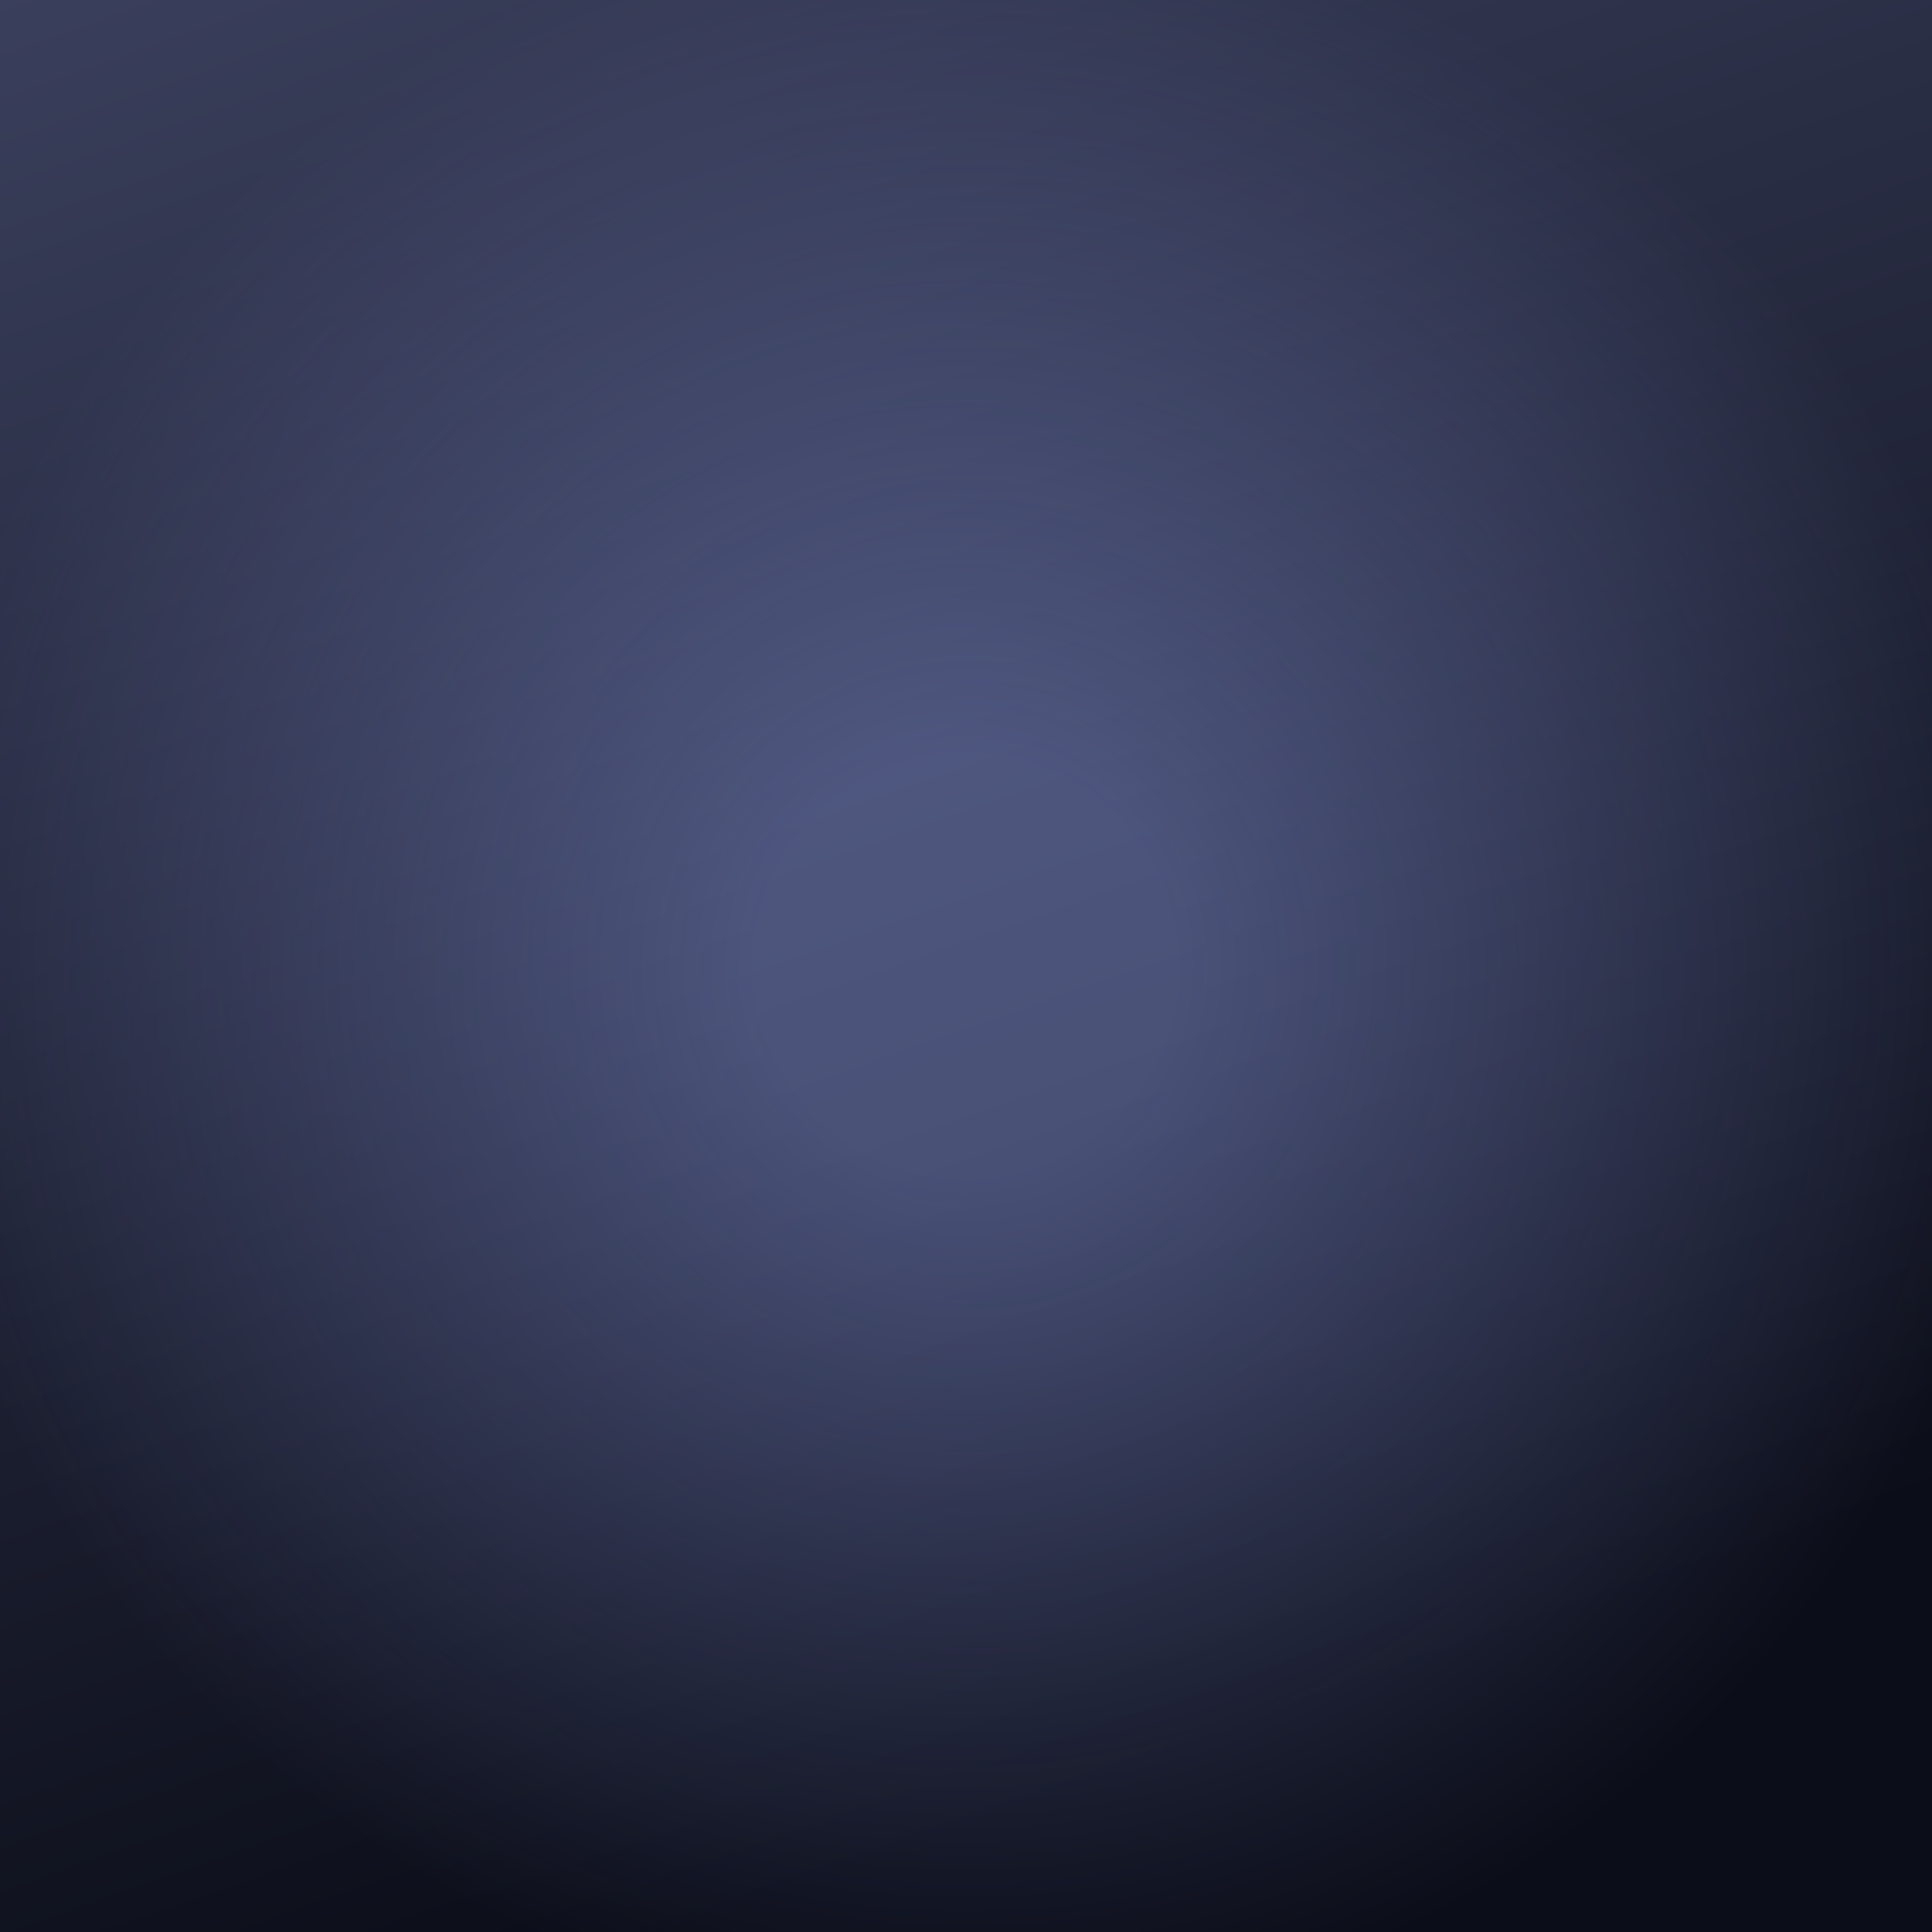
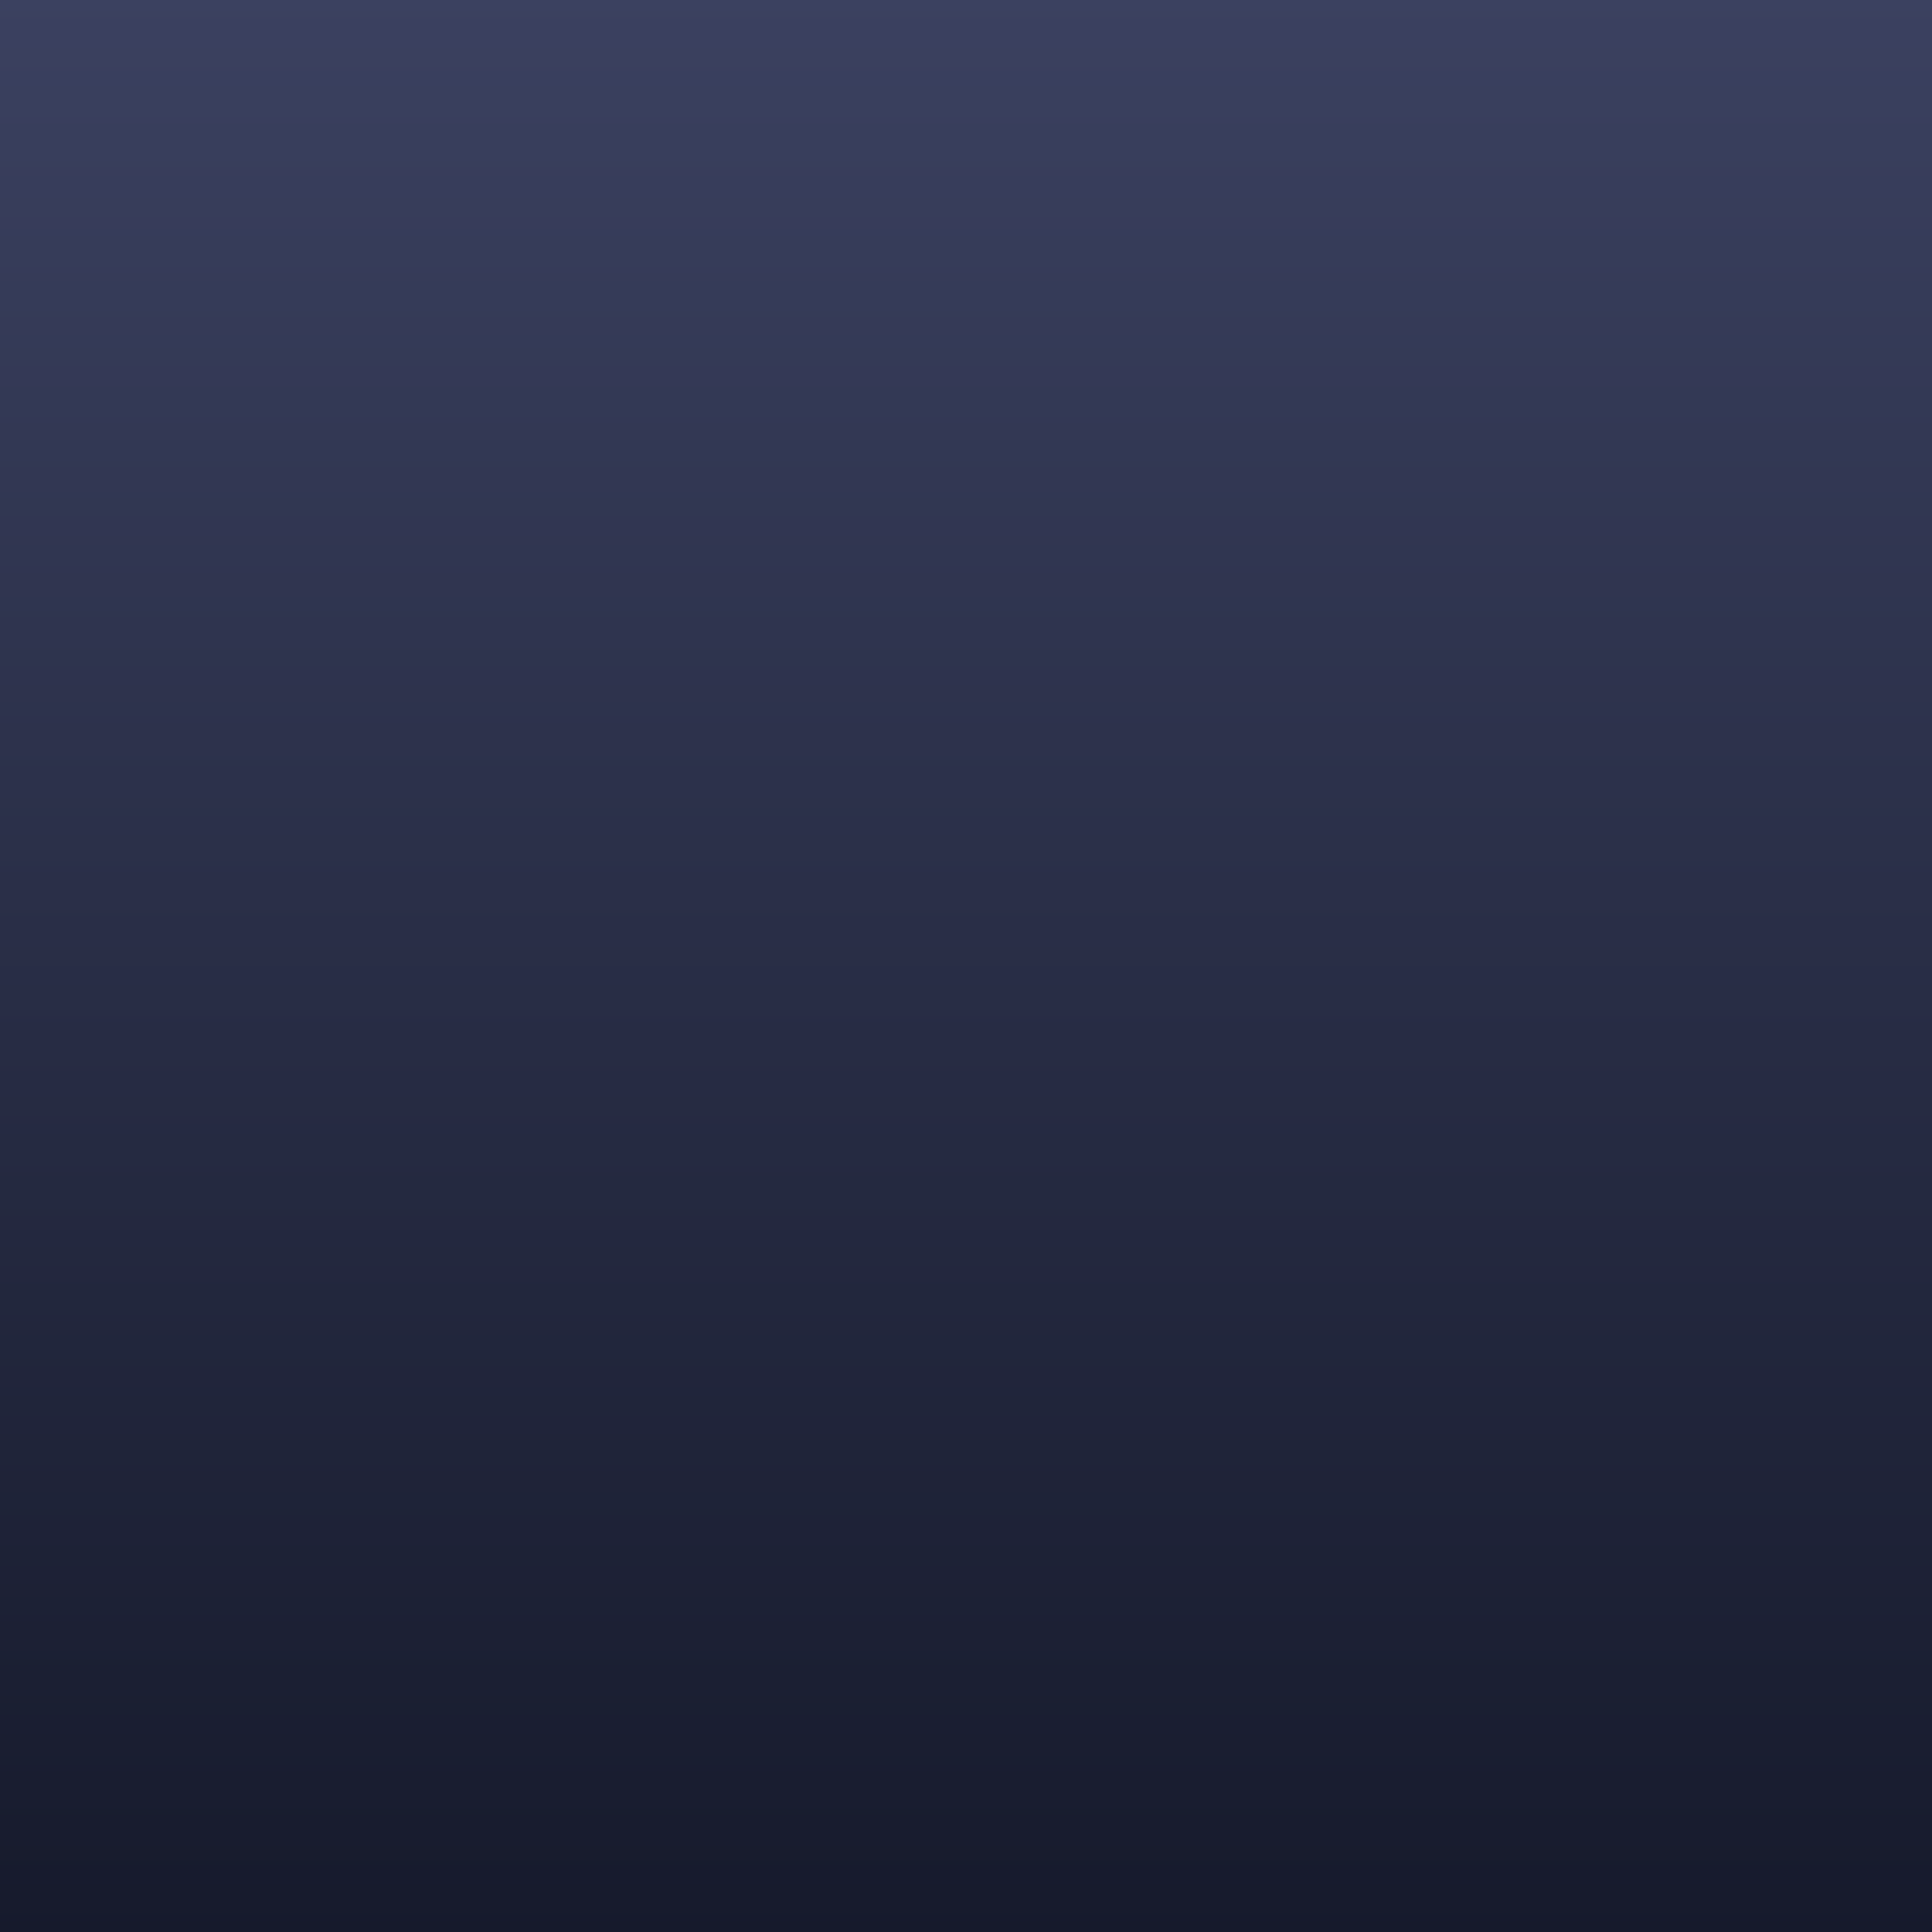
<svg xmlns="http://www.w3.org/2000/svg" width="1024" height="1024" viewBox="0 0 1024 1024">
  <defs>
-     <linearGradient id="bg" x1="0" y1="0" x2="0.35" y2="1">
-       <stop offset="0" stop-color="#3a3f5c" />
-       <stop offset="1" stop-color="#0b0d18" />
+     <linearGradient id="bg" x1="0" y1="0" x2="0" y2="1">
+       <stop offset="0" stop-color="#3b4160" />
+       <stop offset="1" stop-color="#161a2c" />
    </linearGradient>
-     <radialGradient id="glow" cx="512" cy="512" r="563" gradientUnits="userSpaceOnUse">
-       <stop offset="0.2" stop-color="#9fb0ff" stop-opacity="0.35" />
-       <stop offset="1" stop-color="#9fb0ff" stop-opacity="0" />
-     </radialGradient>
  </defs>
  <rect width="1024" height="1024" fill="url(#bg)" />
-   <rect width="1024" height="1024" fill="url(#glow)" />
</svg>
